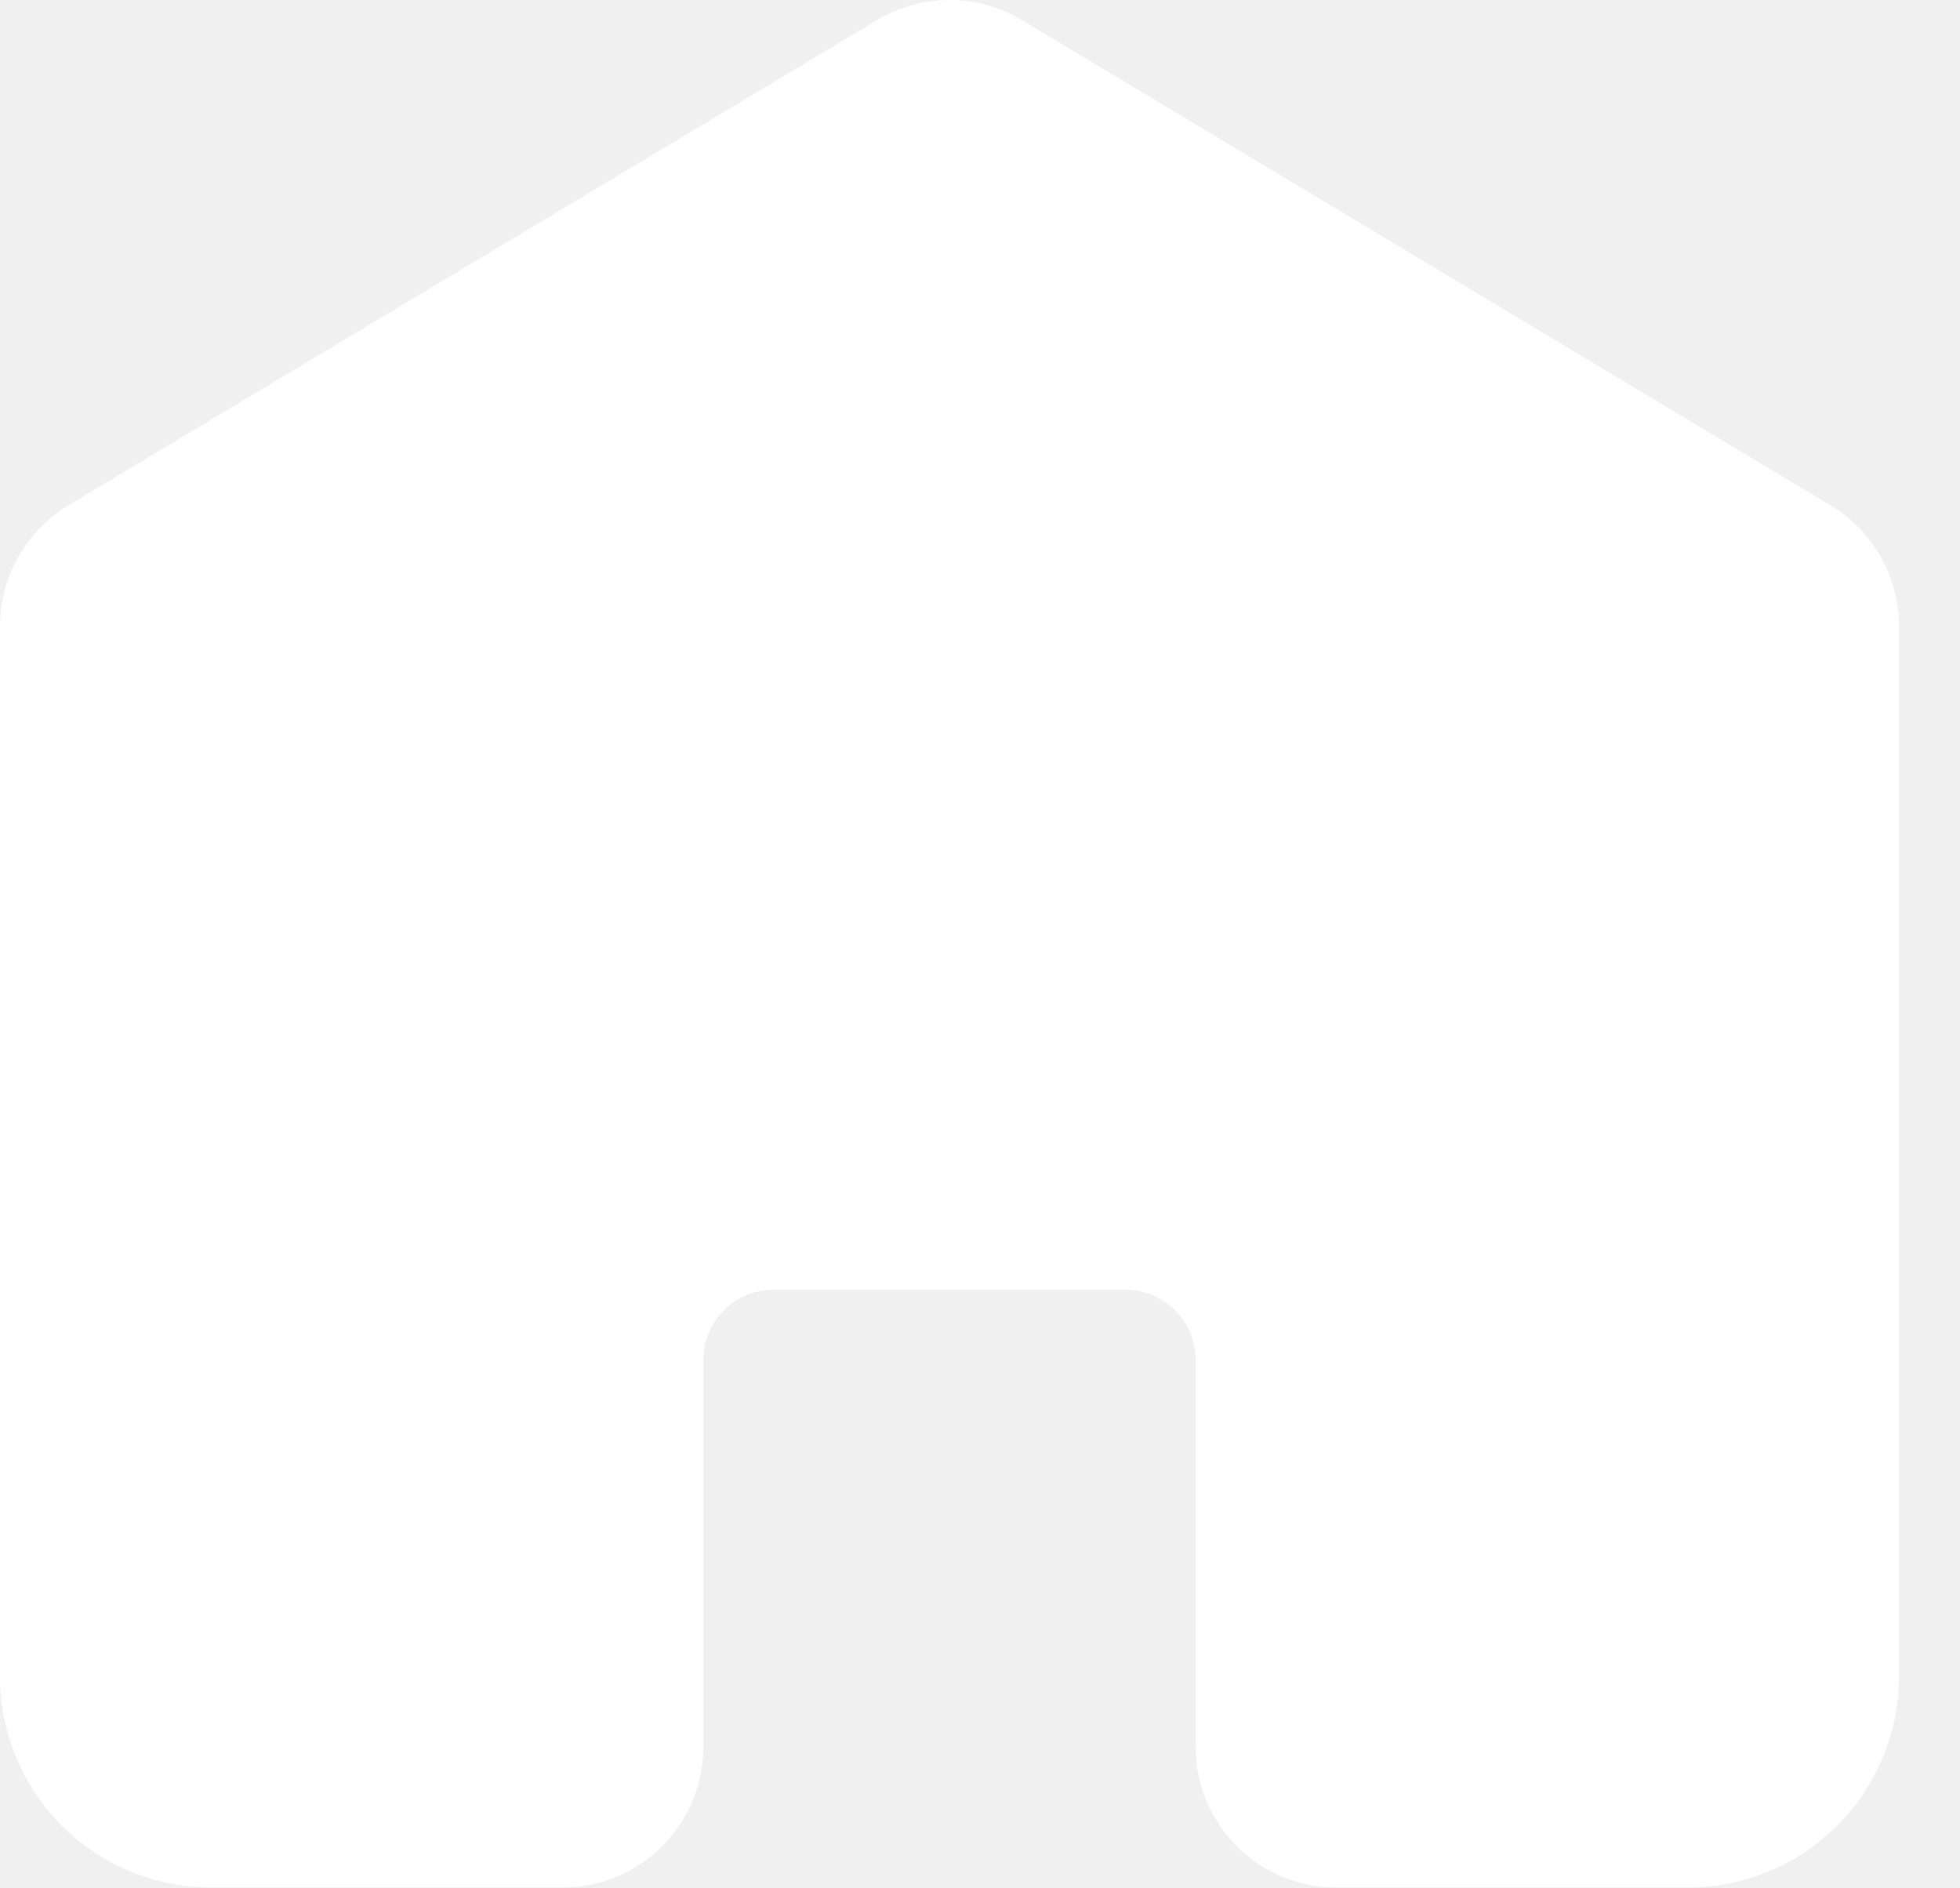
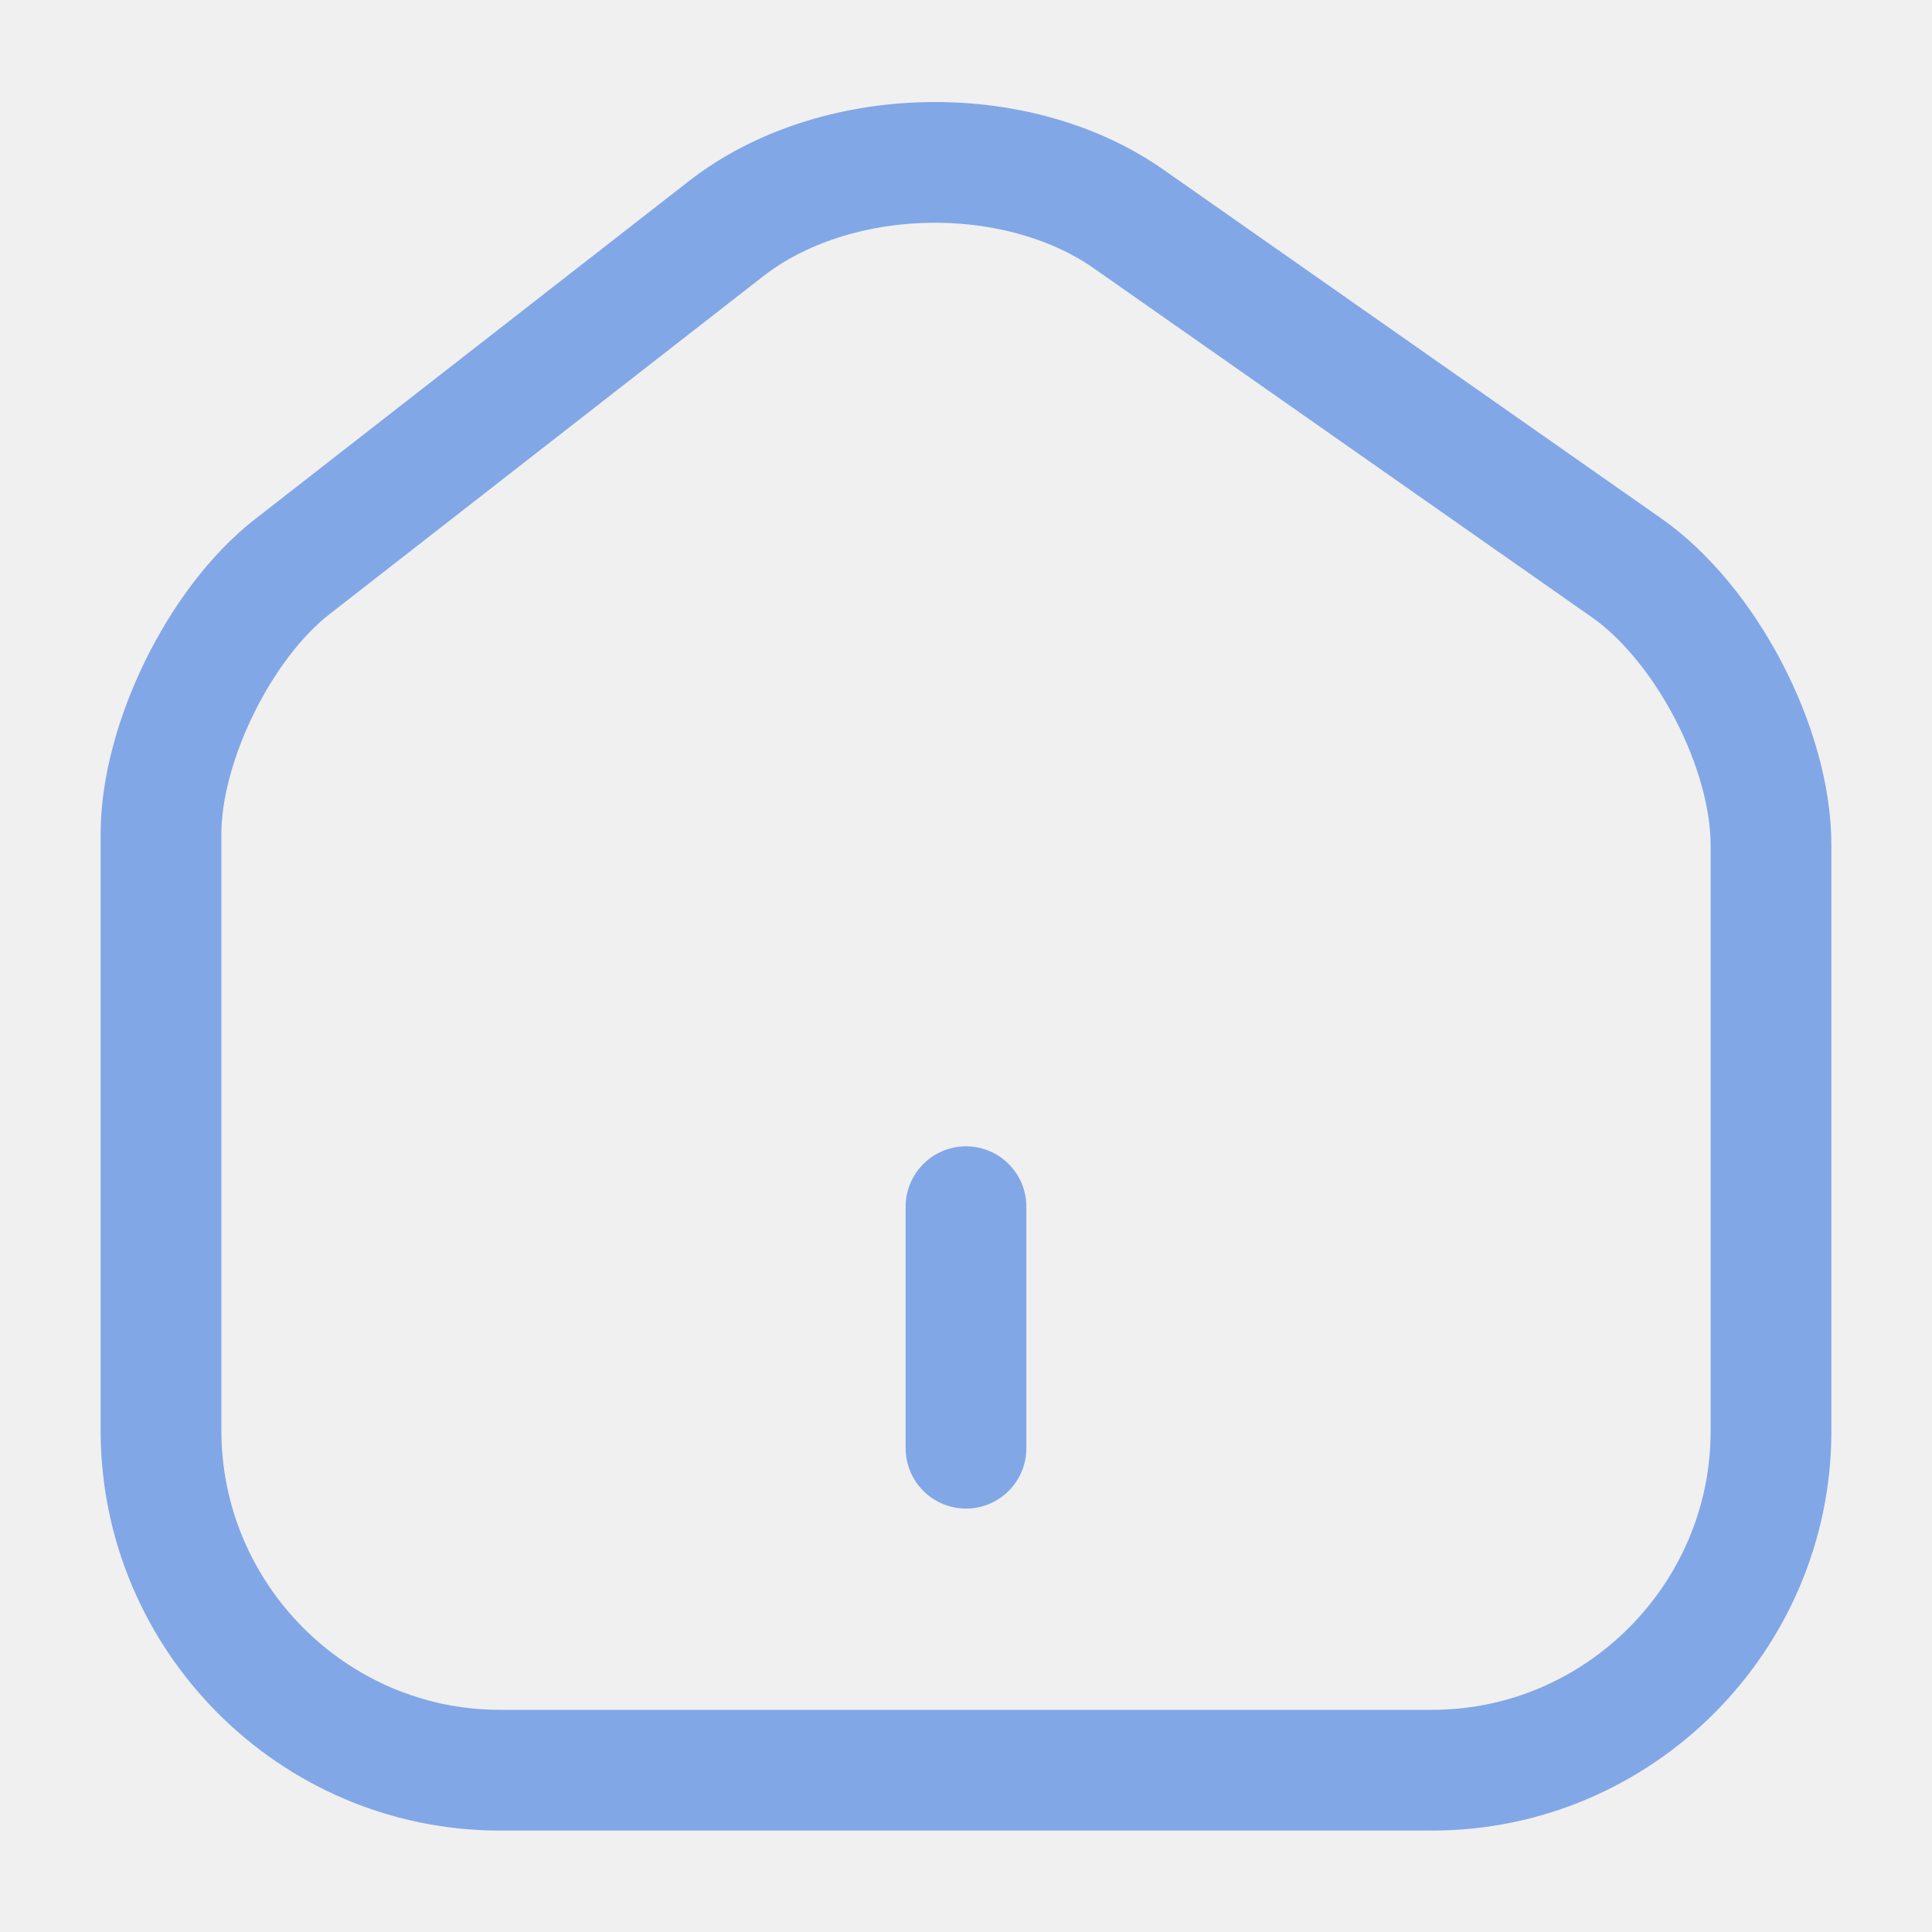
- <svg xmlns="http://www.w3.org/2000/svg" width="27" height="26" viewBox="0 0 27 26" fill="none">
-   <path d="M-3.24249e-05 8.624V23.093C0.001 23.864 0.307 24.603 0.852 25.148C1.397 25.693 2.136 25.999 2.907 26H7.751C8.265 26 8.758 25.796 9.121 25.432C9.485 25.069 9.689 24.576 9.689 24.062V18.733C9.689 18.477 9.791 18.23 9.973 18.048C10.154 17.867 10.401 17.765 10.658 17.765H15.502C15.759 17.765 16.005 17.867 16.187 18.048C16.369 18.23 16.471 18.477 16.471 18.733V24.062C16.471 24.576 16.675 25.069 17.038 25.432C17.402 25.796 17.895 26 18.409 26H23.253C24.024 25.999 24.763 25.693 25.308 25.148C25.852 24.603 26.159 23.864 26.16 23.093V8.624C26.159 8.29 26.072 7.961 25.907 7.67C25.742 7.378 25.505 7.134 25.219 6.962L14.077 0.276C13.776 0.096 13.431 0 13.08 0C12.728 0 12.384 0.096 12.082 0.276L0.94 6.962C0.654 7.135 0.417 7.378 0.252 7.67C0.088 7.961 0.001 8.29 -3.24249e-05 8.624Z" fill="white" />
+ <svg xmlns="http://www.w3.org/2000/svg" width="24" height="24" viewBox="0 0 24 24" fill="none">
+   <path d="M9.02 2.84L3.63 7.04C2.73 7.74 2 9.23 2 10.36V17.77C2 20.09 3.89 21.99 6.21 21.99H17.79C20.11 21.99 22 20.09 22 17.78V10.5C22 9.29 21.19 7.74 20.2 7.05L14.02 2.72C12.62 1.74 10.37 1.79 9.02 2.84Z" stroke="#82A7E7" stroke-width="1.5" stroke-linecap="round" stroke-linejoin="round" />
+   <path d="M12 17.99V14.99" stroke="#82A7E7" stroke-width="1.5" stroke-linecap="round" stroke-linejoin="round" />
</svg>
